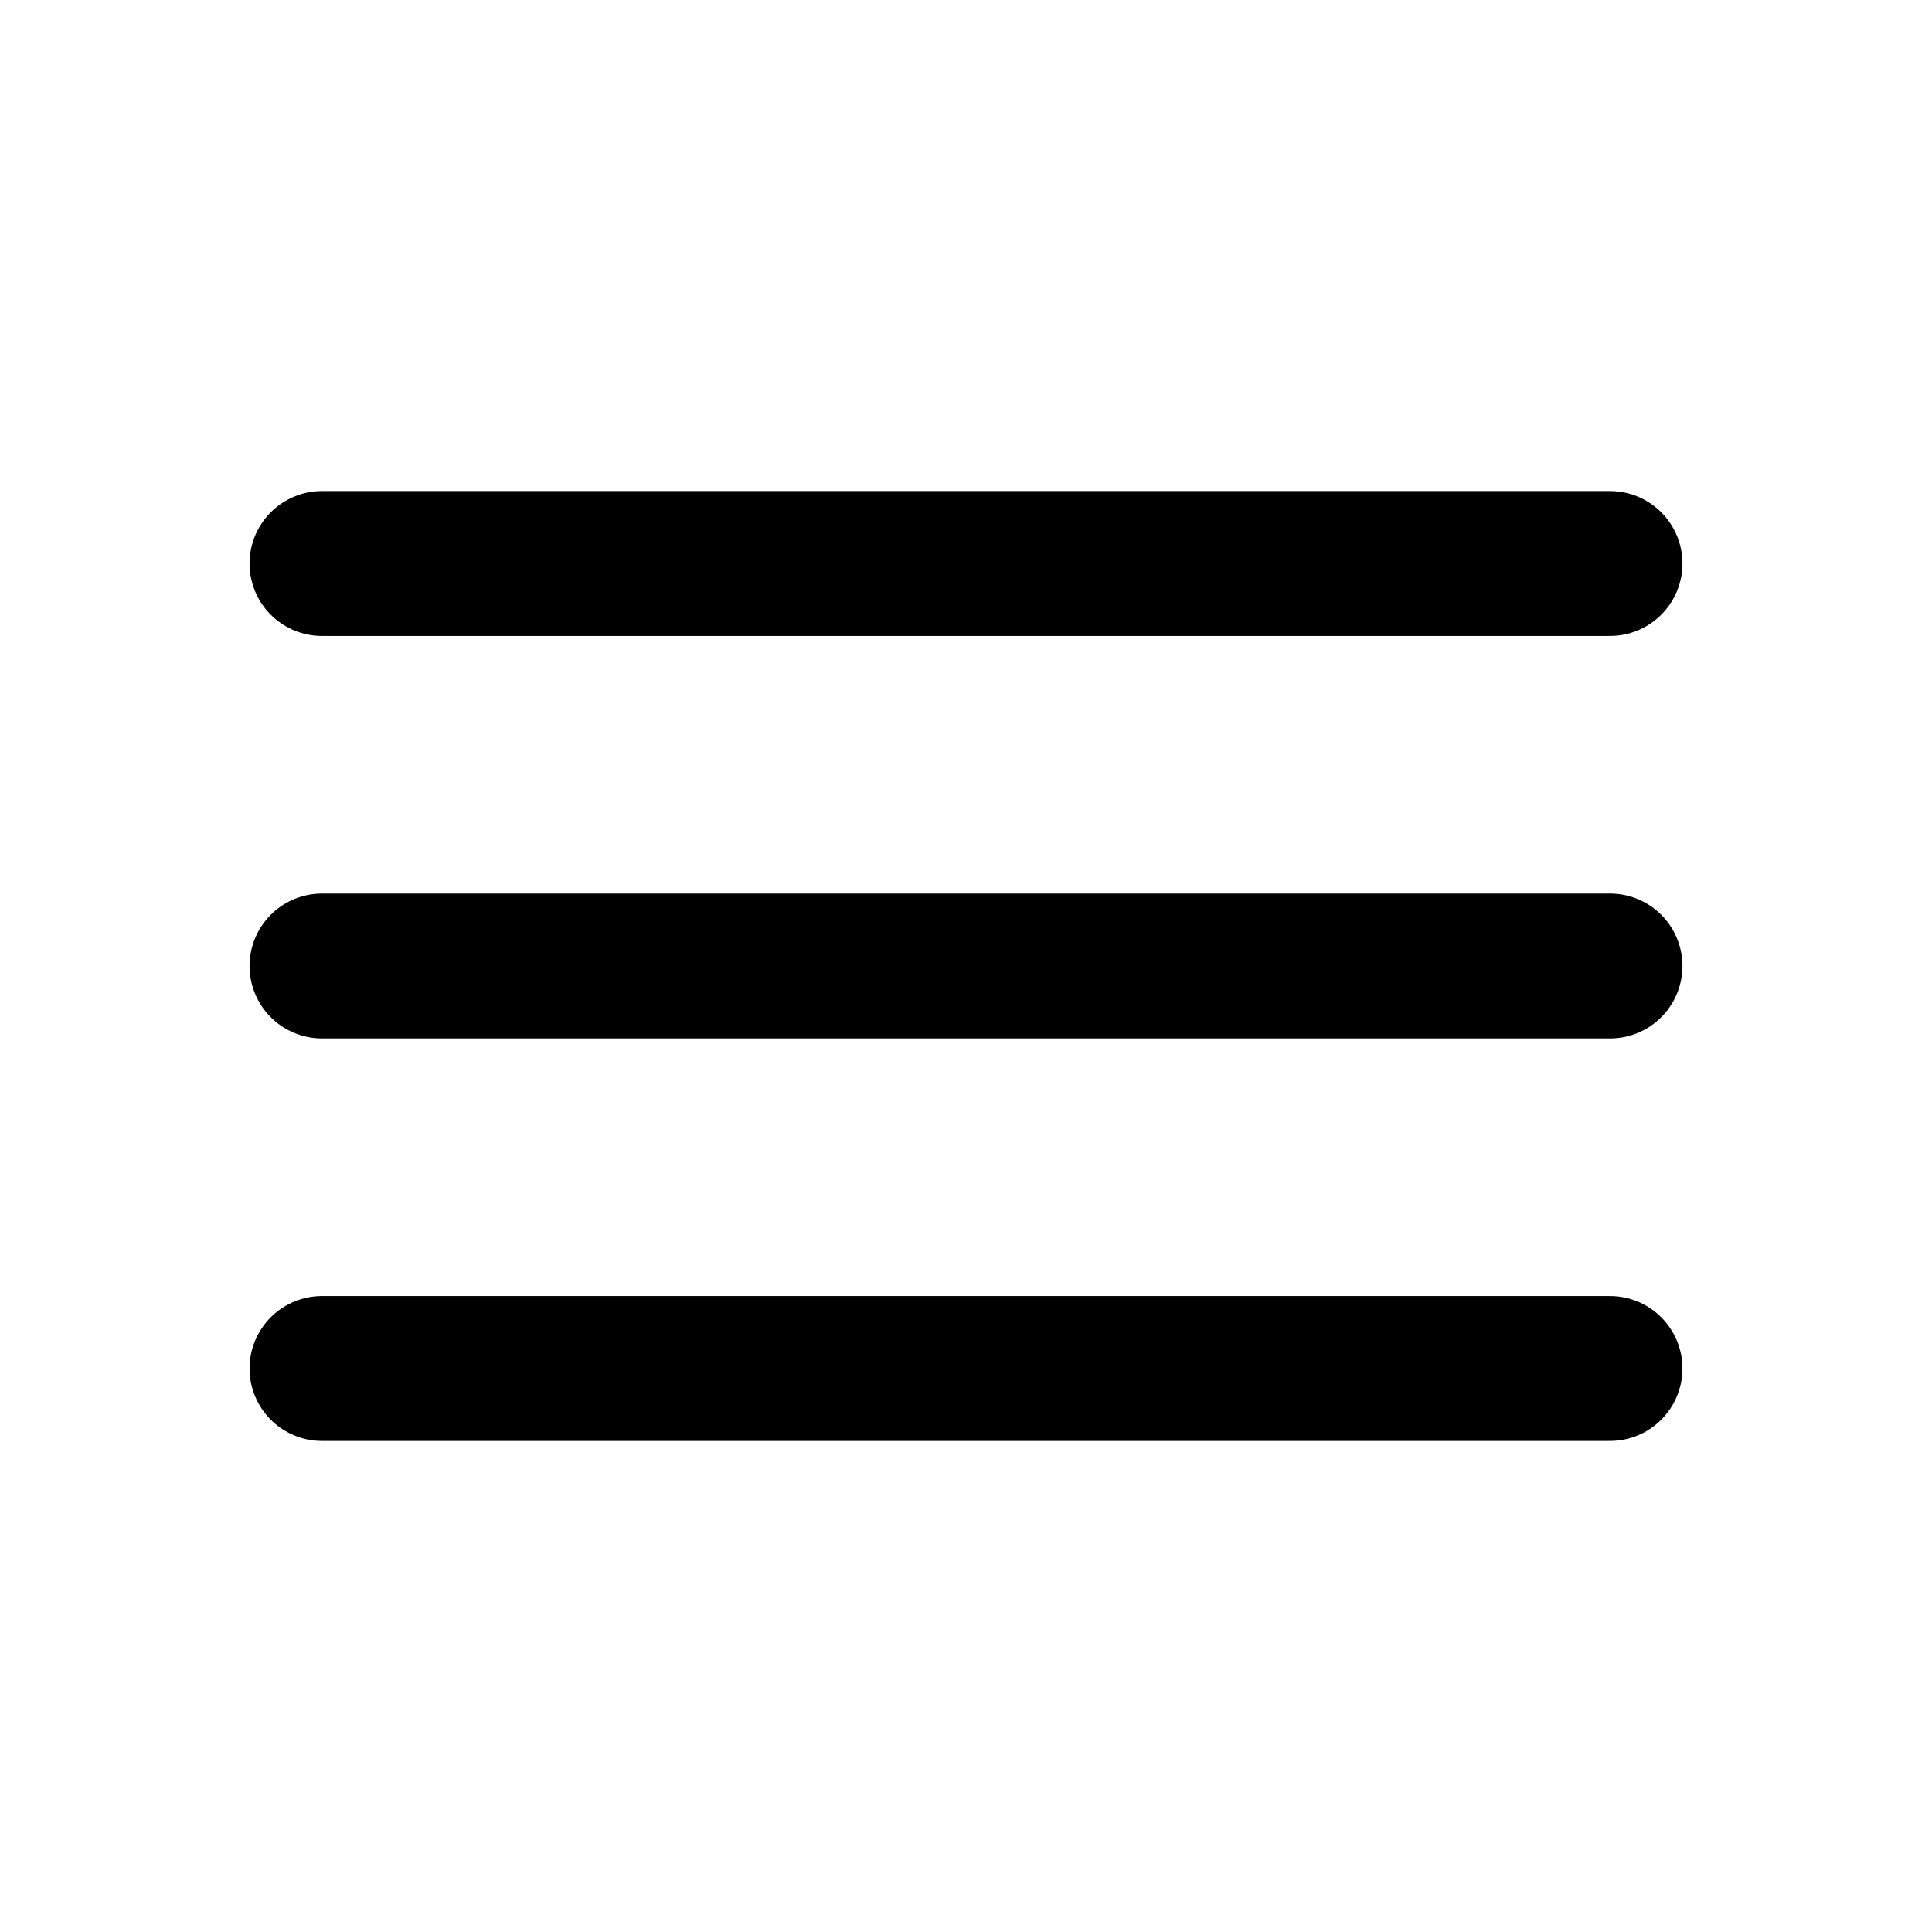
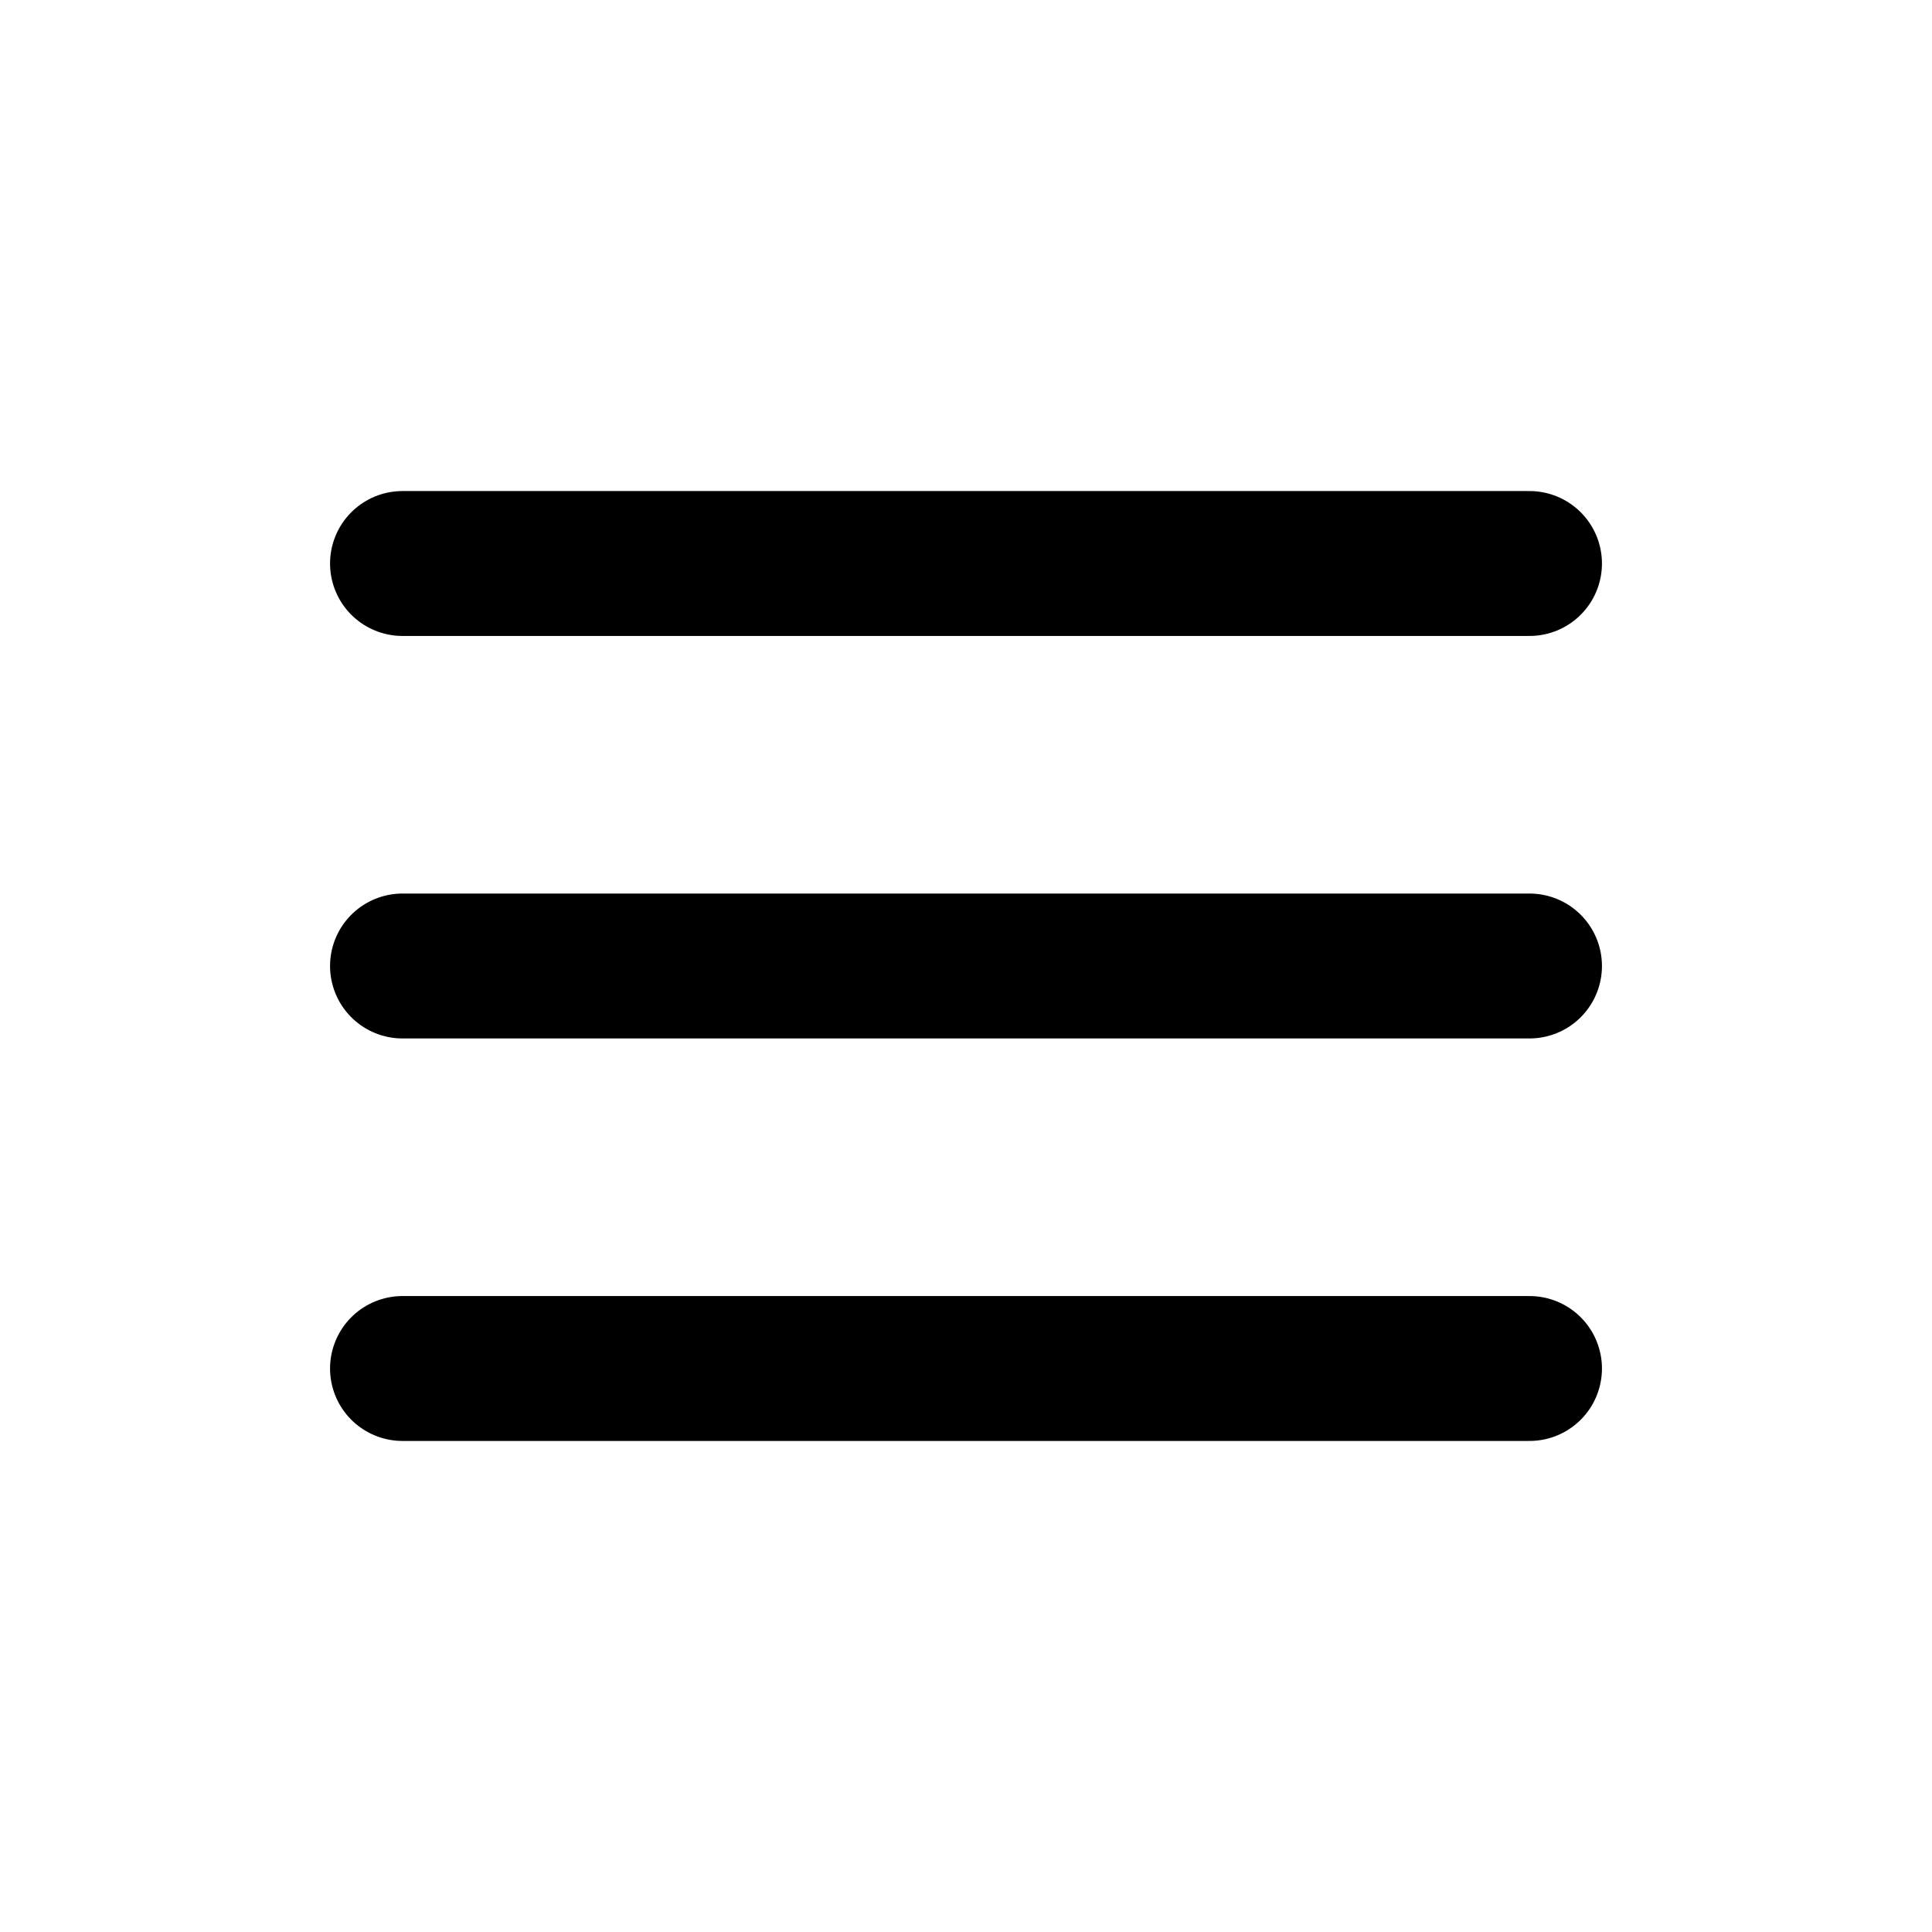
<svg xmlns="http://www.w3.org/2000/svg" viewBox="0 0 24 24" width="24" height="24" fill="none" stroke="#000000" stroke-width="1.8" stroke-linecap="round">
-   <path d="M4 7h16M4 12h16M4 17h16" />
+   <path d="M5 7h14M5 12h14M5 17h14" />
</svg>
